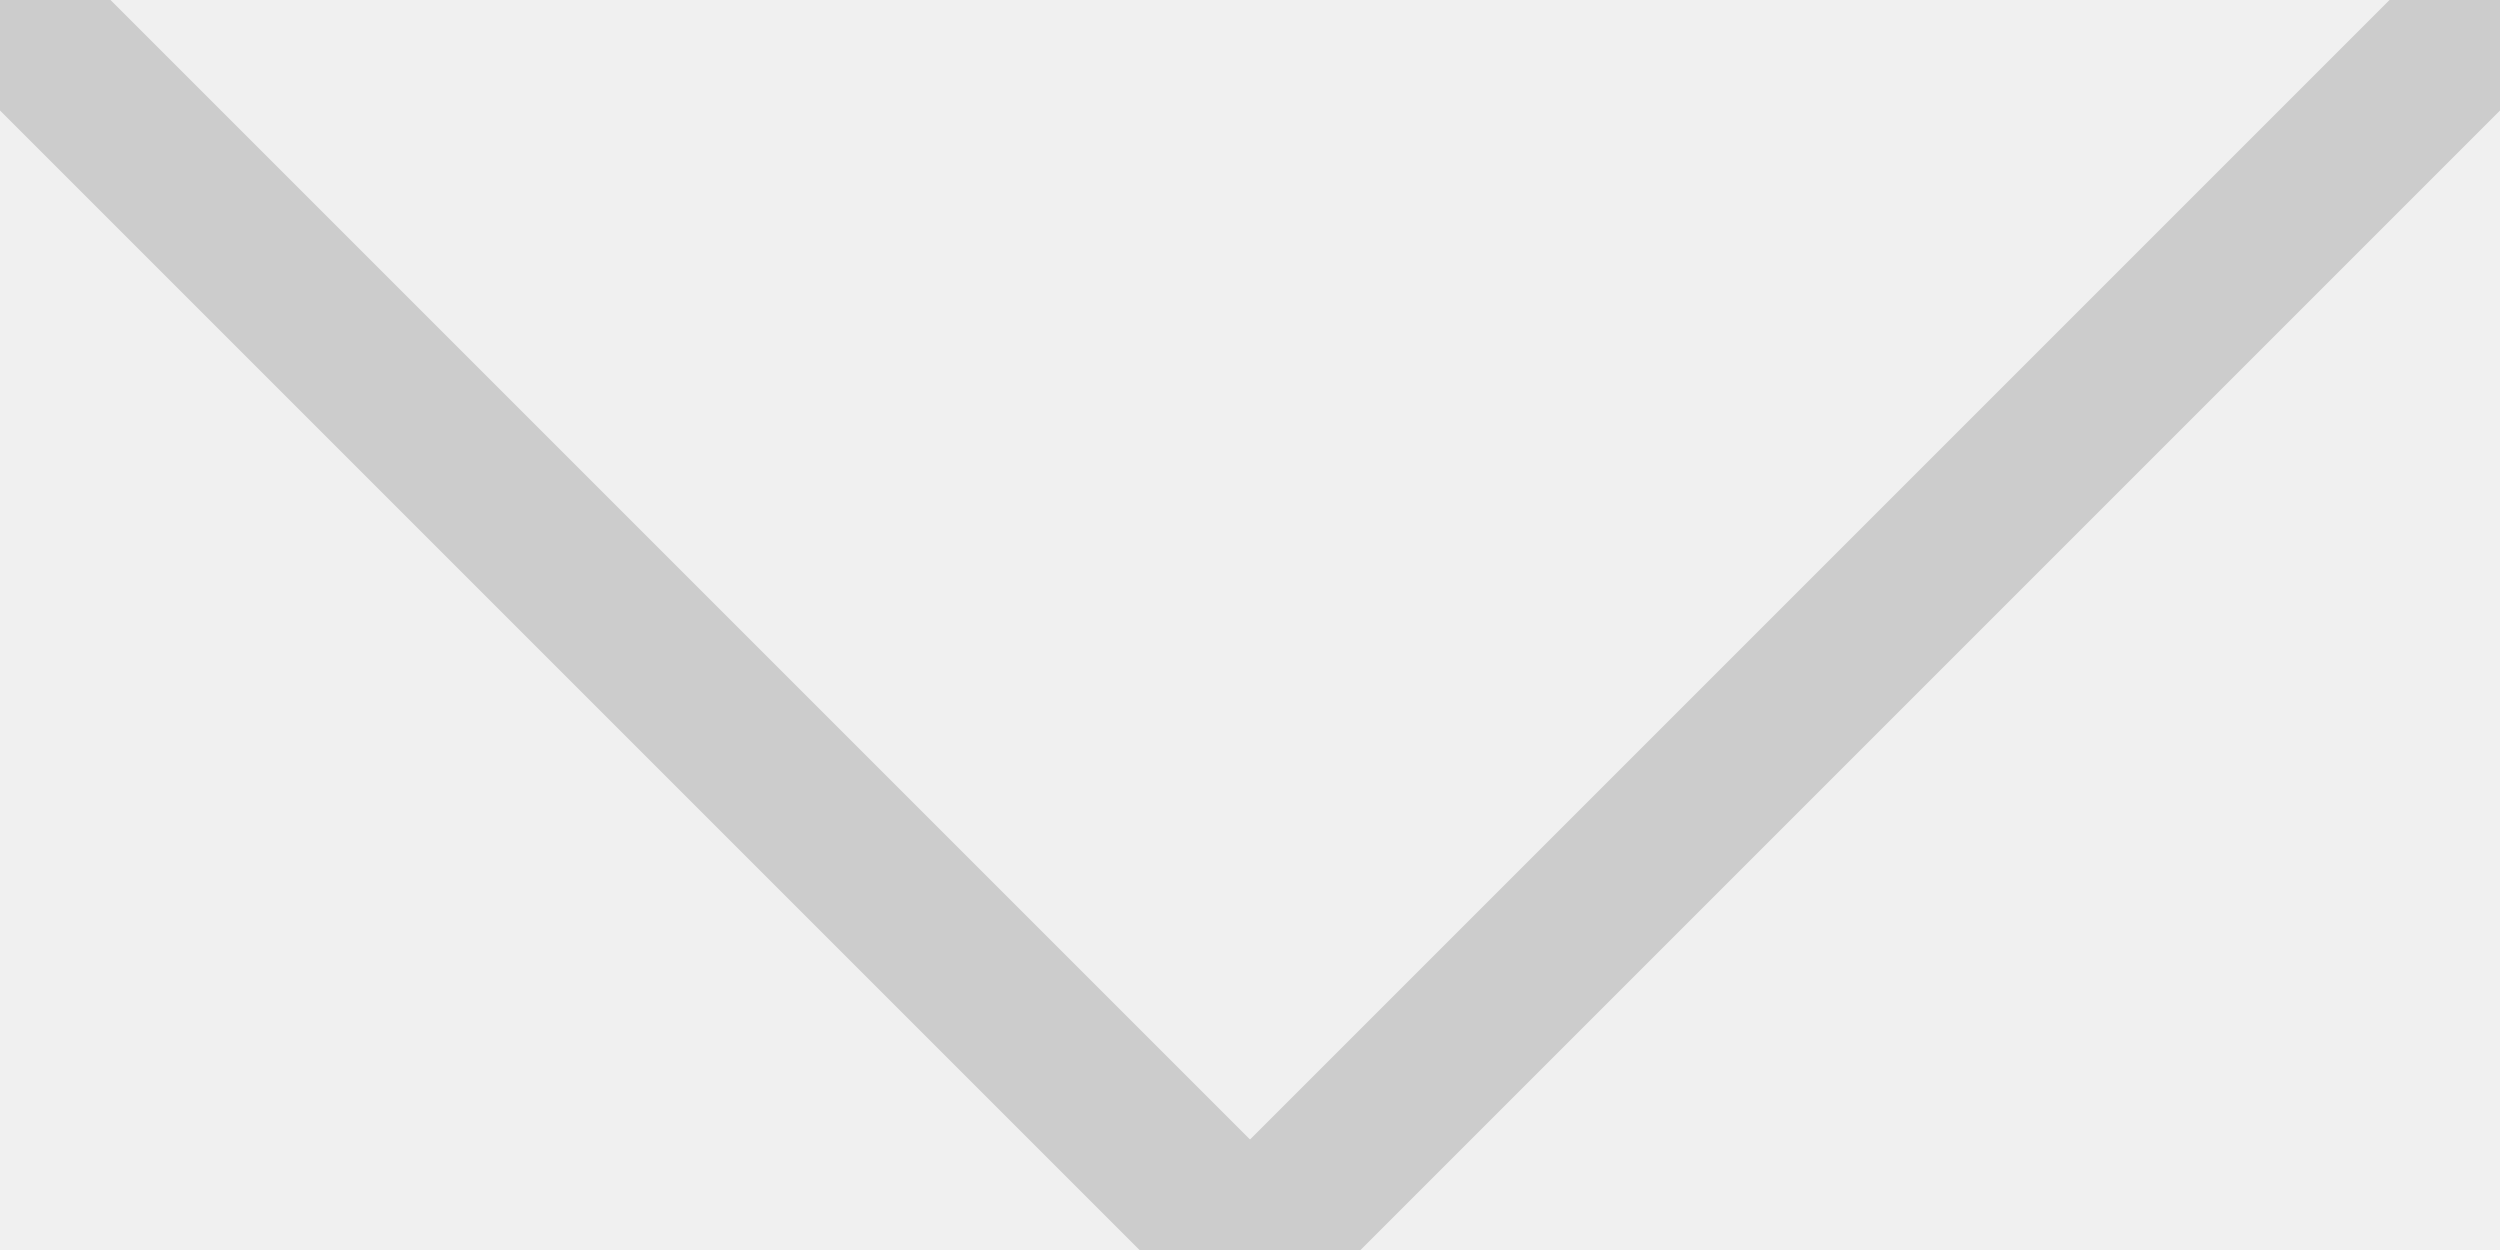
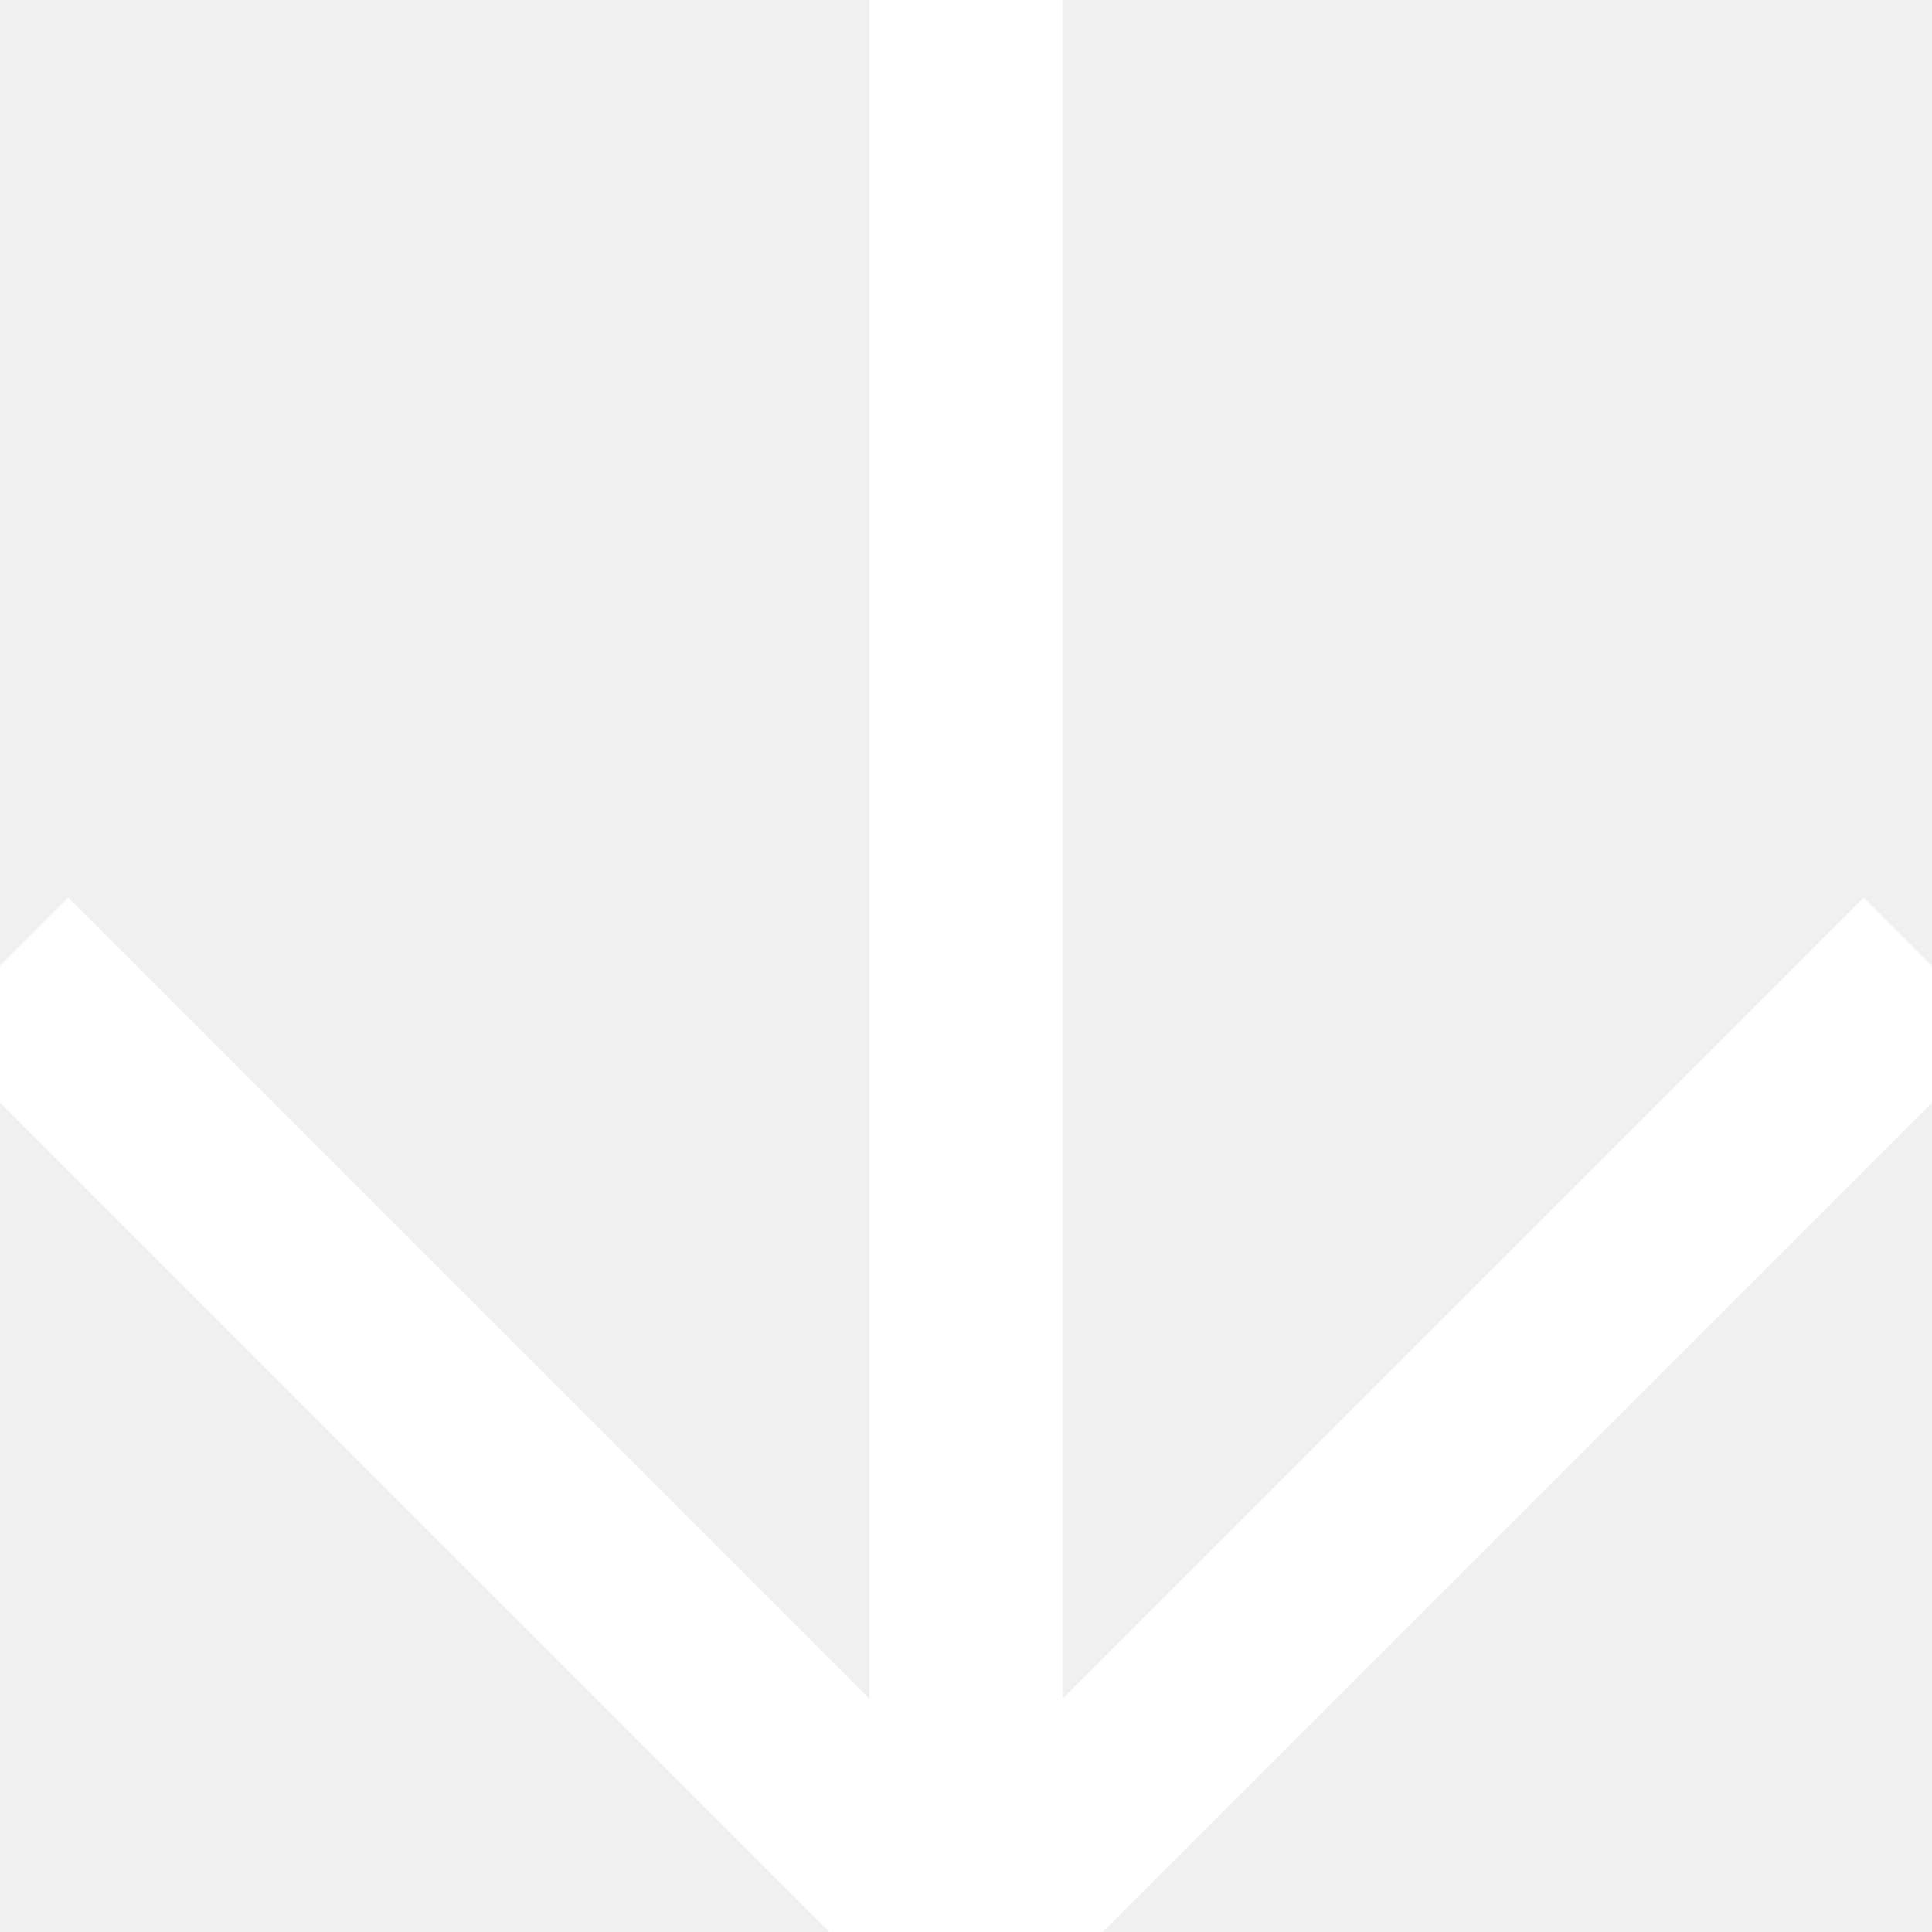
- <svg xmlns="http://www.w3.org/2000/svg" width="24px" height="12px" viewBox="0 0 24 12" zoomAndPan="disable">
-   <line x1="0" y1="0" x2="12" y2="12" style="stroke:#ccc;stroke-width:1.5" />
-   <line x1="24" y1="0" x2="12" y2="12" style="stroke:#ccc;stroke-width:1.5" />
+ <svg xmlns="http://www.w3.org/2000/svg" width="30px" height="30px" viewBox="0 0 30 30" zoomAndPan="disable" preserveAspectRatio="none">
+   <style type="text/css"> line { stroke: #ffffff; stroke-width: 3; } </style>
+   <line x1="0" y1="15" x2="15" y2="30" />
+   <line x1="30" y1="15" x2="15" y2="30" />
+   <line x1="15" y1="30" x2="15" y2="0" />
</svg>
